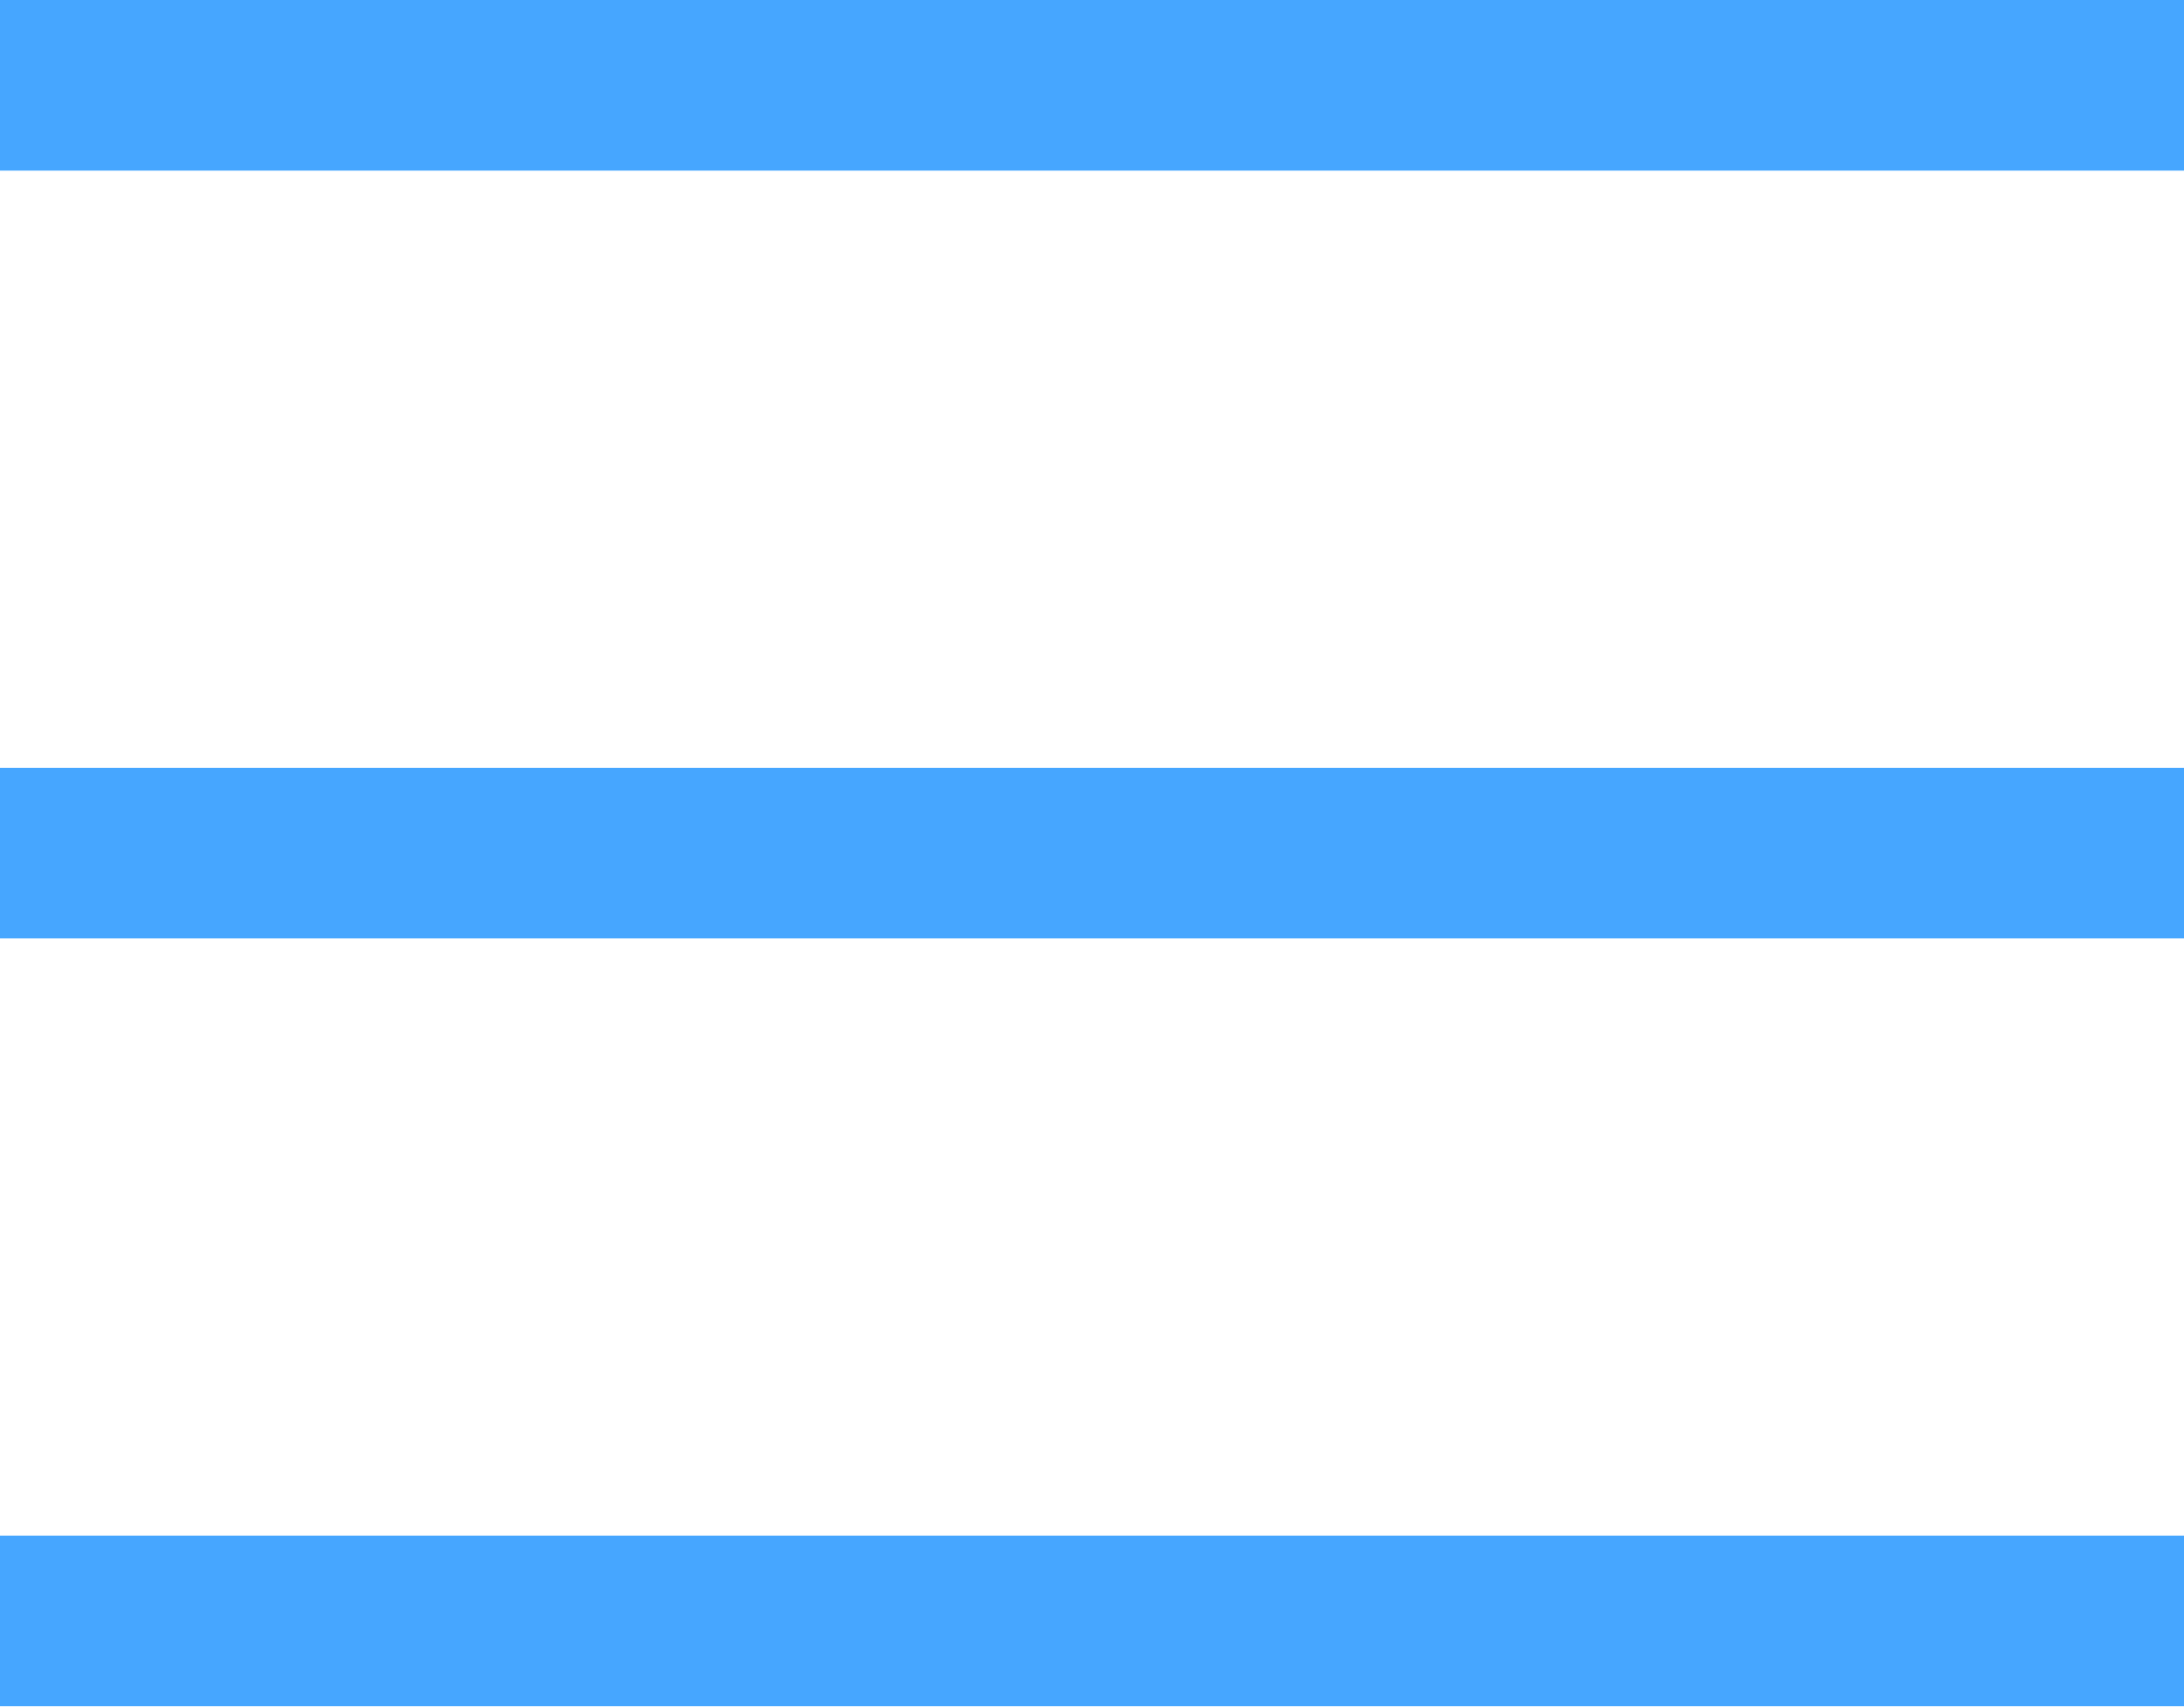
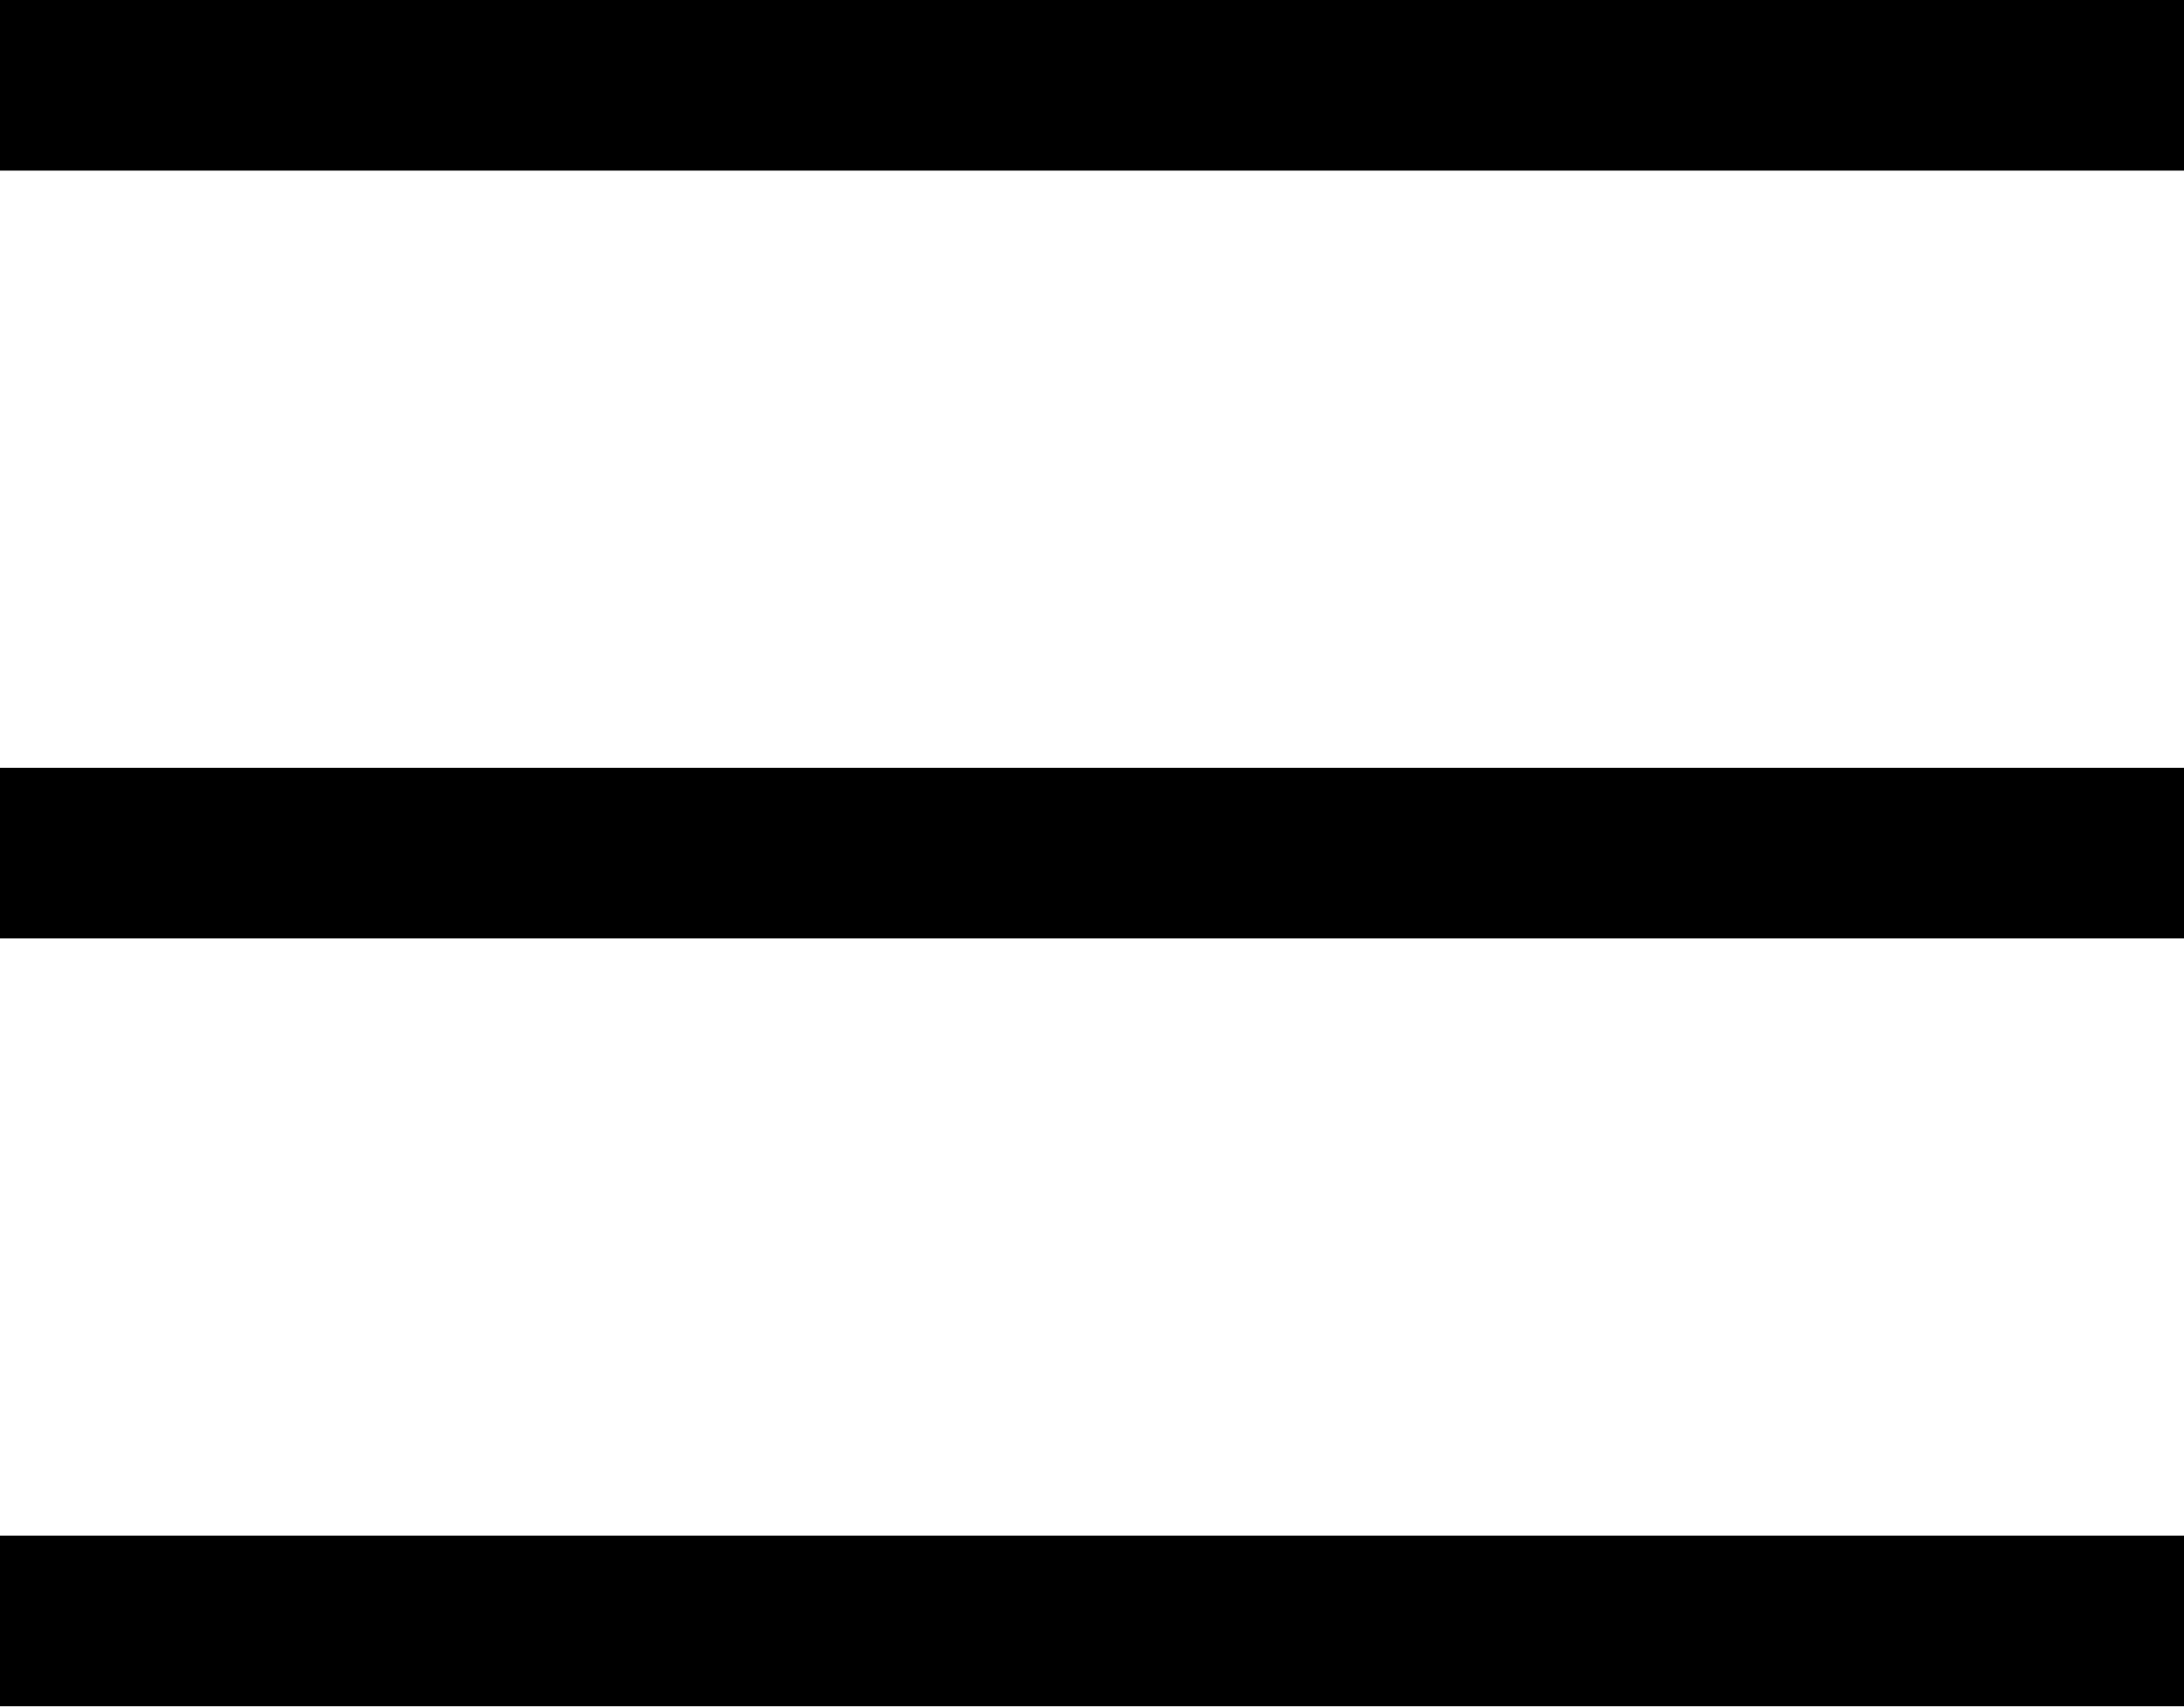
- <svg xmlns="http://www.w3.org/2000/svg" viewBox="0 0 32 25" fill="#46A6FF">
-   <rect width="32" height="2.5" />
-   <rect width="32" height="2.5" y="11.25" />
-   <rect width="32" height="2.5" y="22.5" />
+ <svg xmlns="http://www.w3.org/2000/svg" viewBox="0 0 32 25">
+   <g id="burger" fill="currentColor">
+     <rect width="32" height="2.5" />
+     <rect width="32" height="2.5" y="11.25" />
+     <rect width="32" height="2.5" y="22.5" />
+   </g>
</svg>
